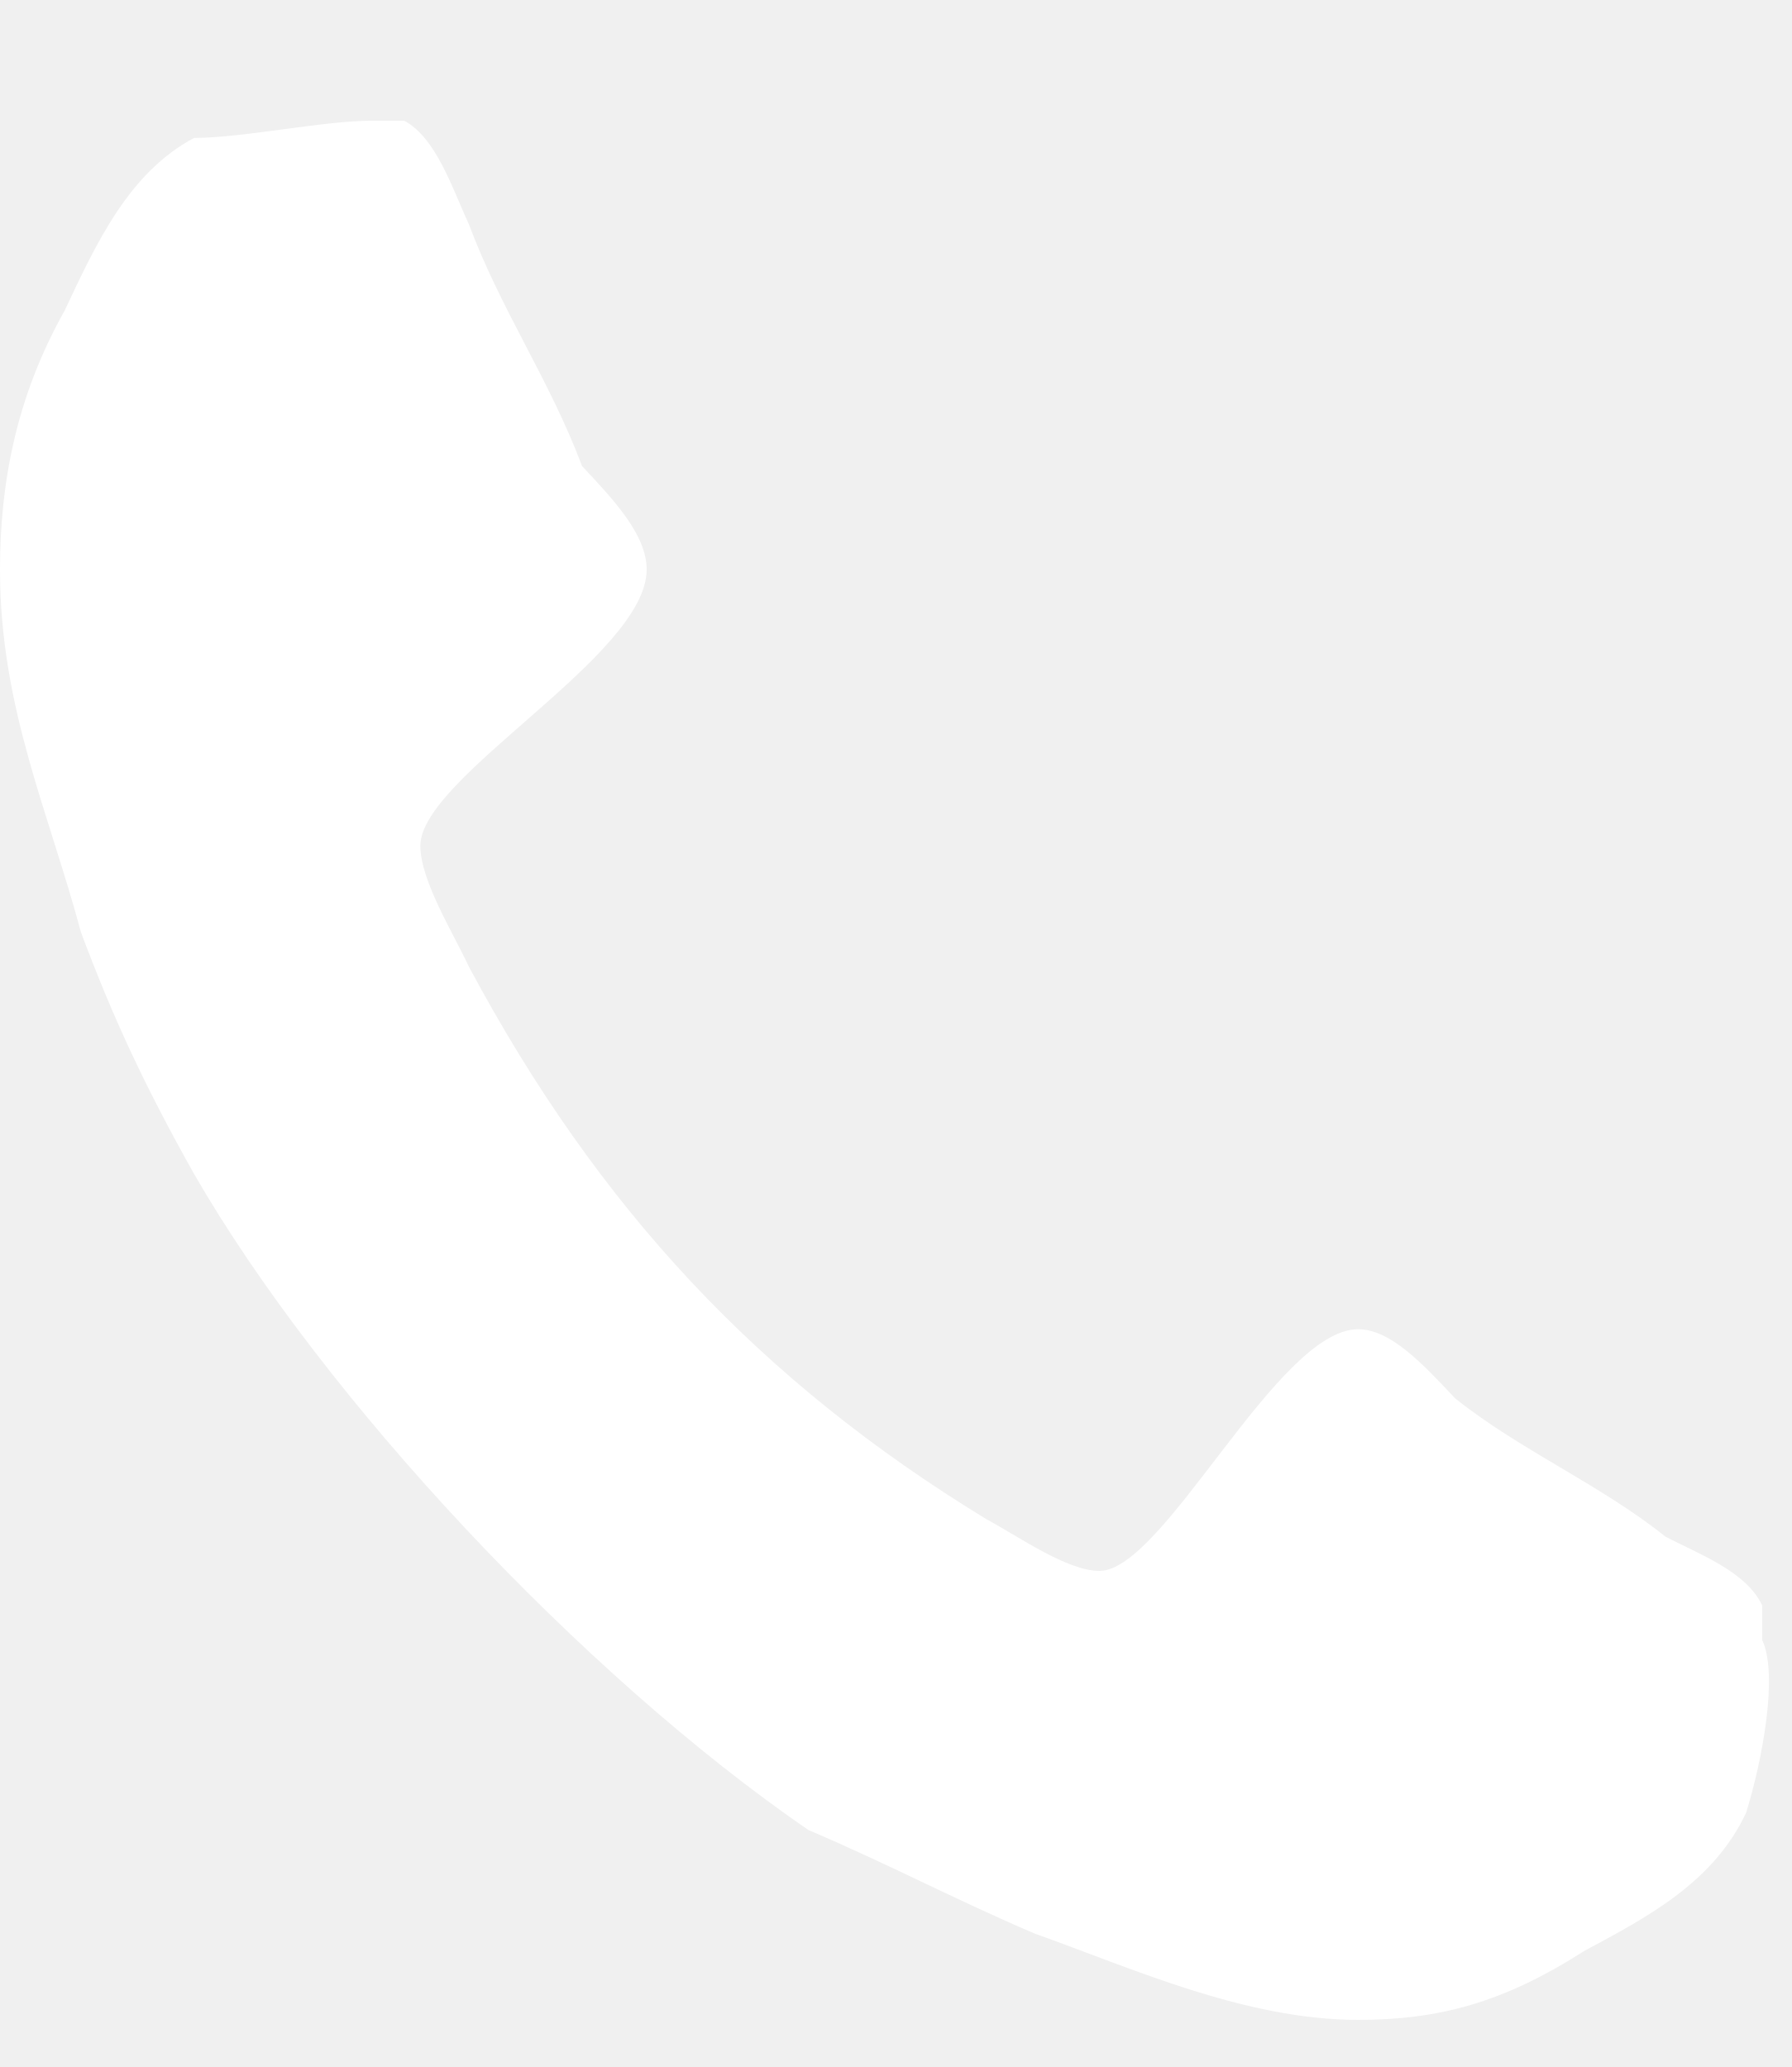
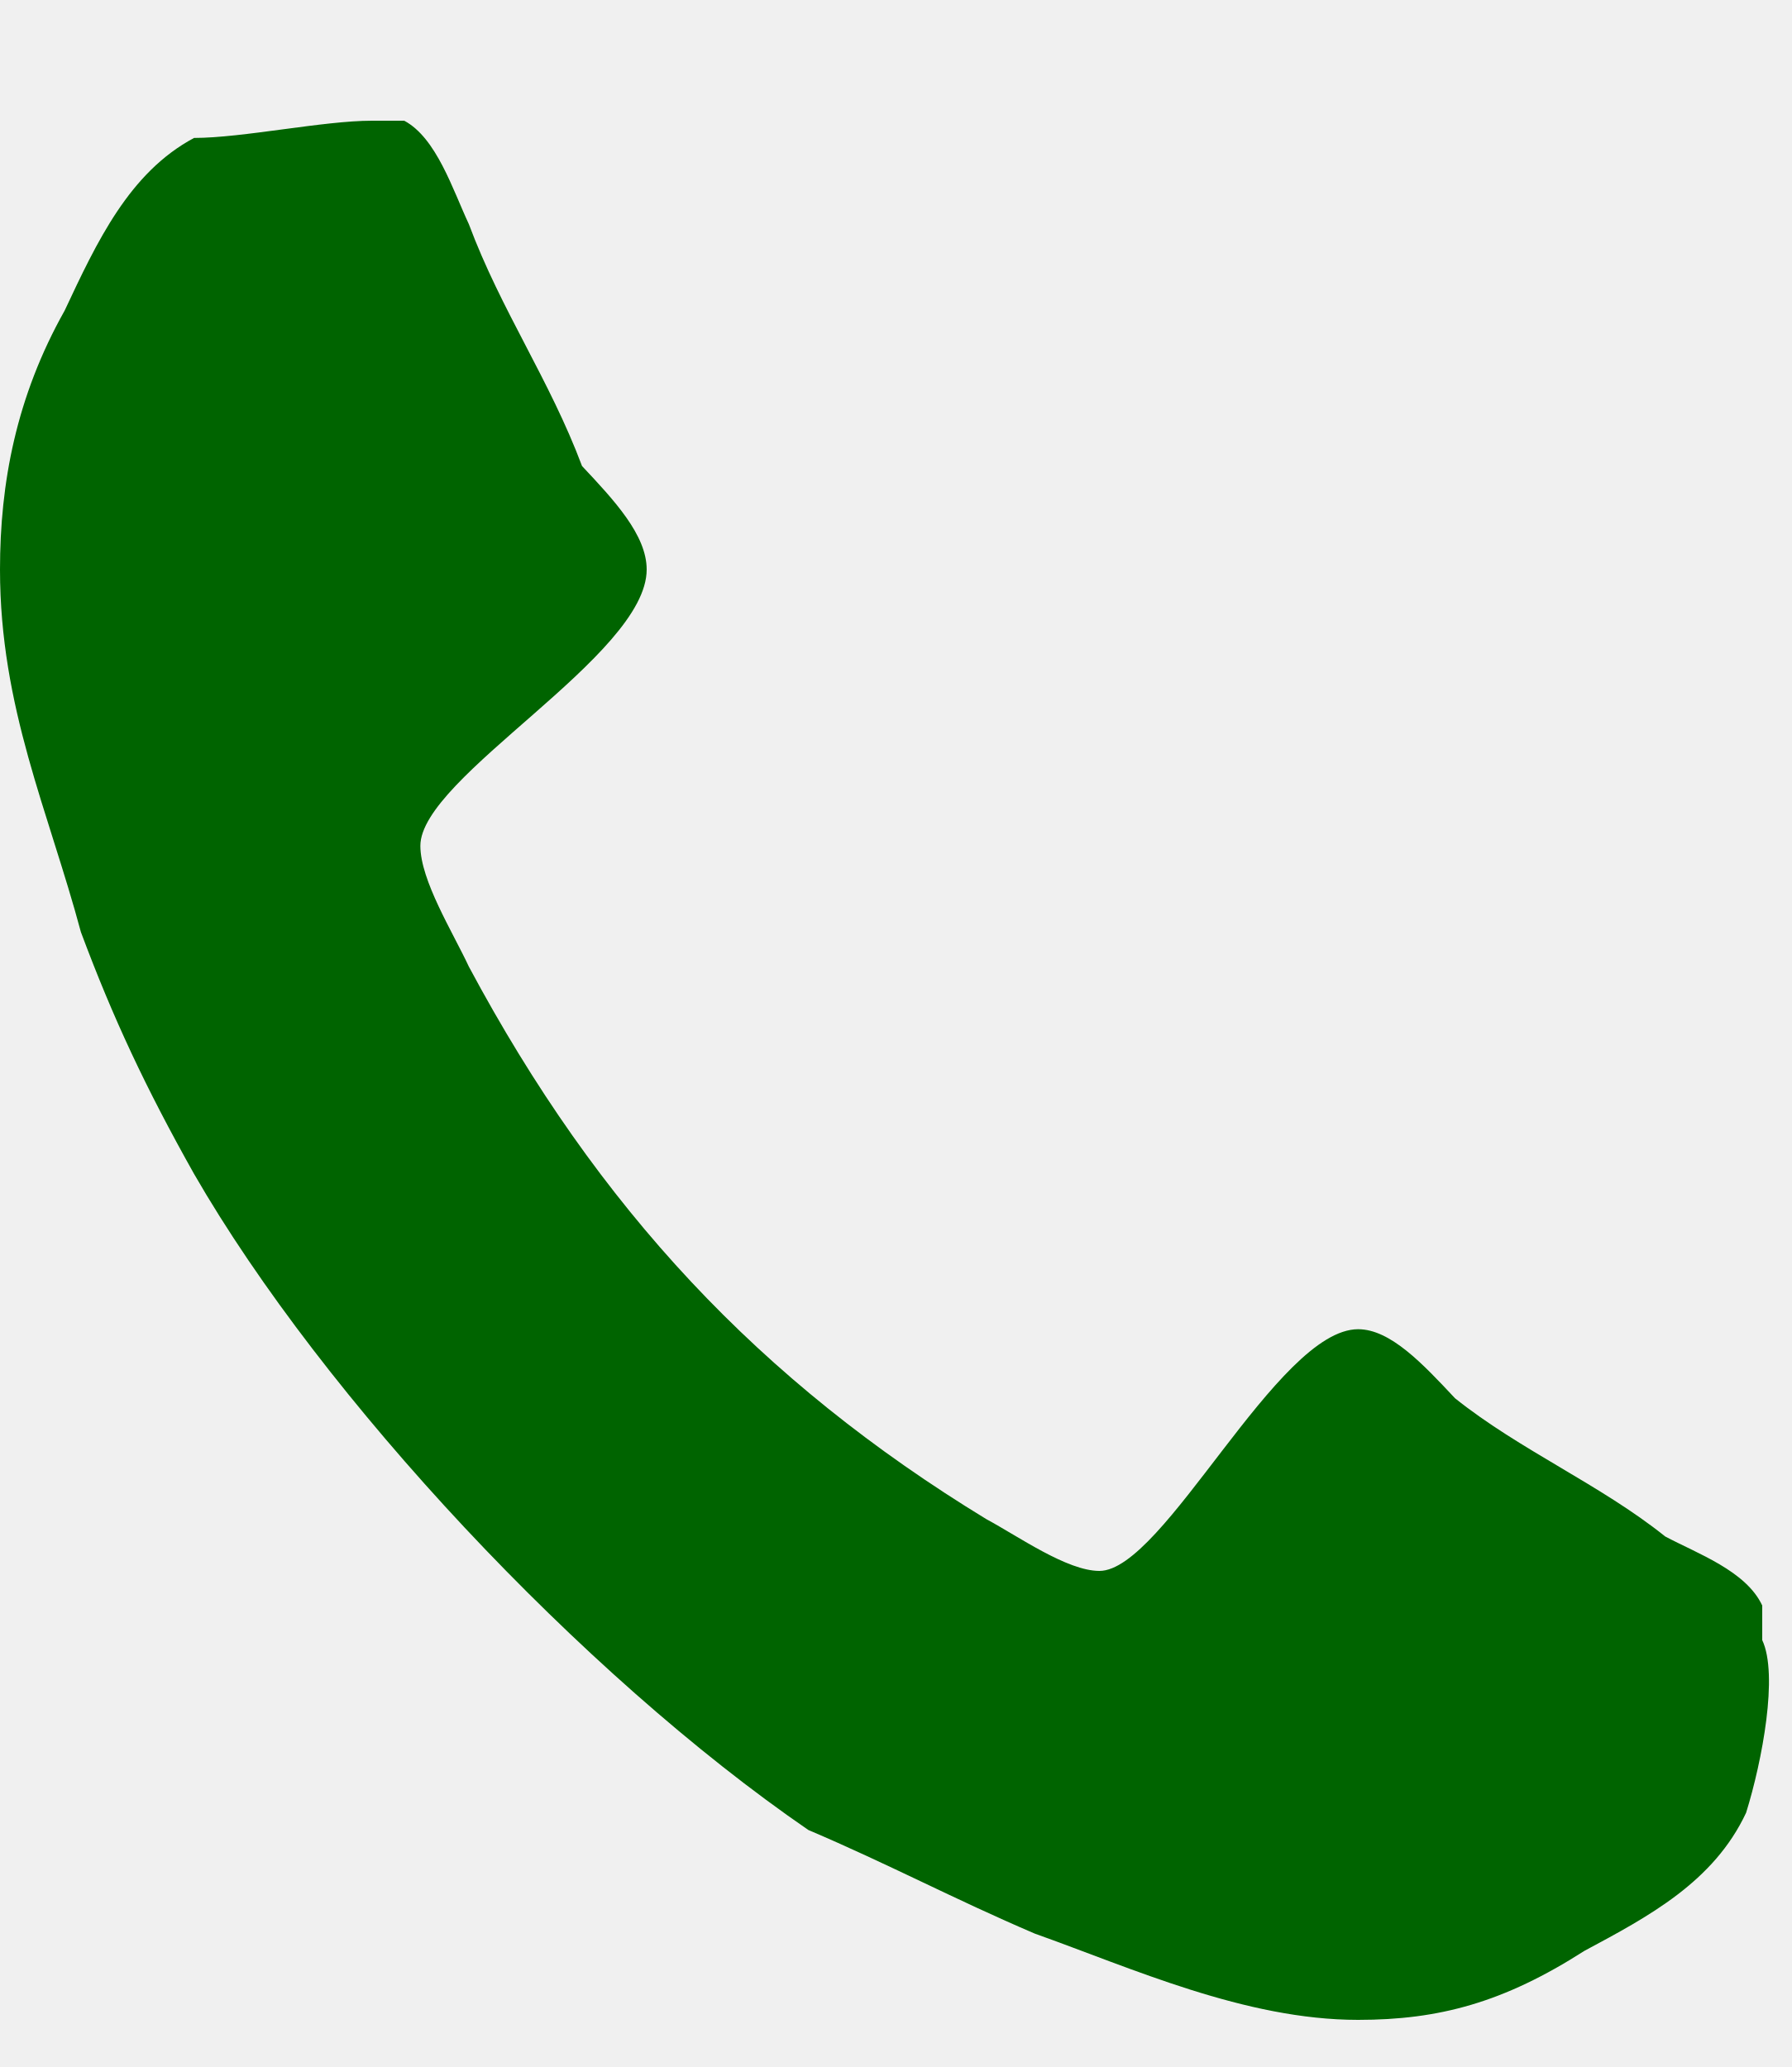
- <svg xmlns="http://www.w3.org/2000/svg" width="13" height="15" viewBox="0 0 13 15" fill="none">
-   <path d="M12.669 13.155C12.434 13.656 11.965 13.906 11.496 14.157C10.909 14.533 10.44 14.658 9.854 14.658C9.033 14.658 8.211 14.282 7.508 14.032C6.921 13.781 6.452 13.53 5.865 13.28C4.223 12.152 2.346 10.147 1.408 8.519C1.056 7.892 0.821 7.391 0.587 6.764C0.352 5.887 0 5.136 0 4.133C0 3.507 0.117 2.88 0.469 2.254C0.704 1.753 0.938 1.252 1.408 1.001C1.76 1.001 2.346 0.876 2.698 0.876C2.815 0.876 2.815 0.876 2.933 0.876C3.167 1.001 3.285 1.377 3.402 1.627C3.636 2.254 3.988 2.755 4.223 3.382C4.458 3.632 4.692 3.883 4.692 4.133C4.692 4.76 3.05 5.637 3.05 6.138C3.05 6.389 3.285 6.764 3.402 7.015C4.34 8.769 5.513 10.022 7.156 11.024C7.39 11.15 7.742 11.4 7.977 11.4C8.446 11.4 9.267 9.646 9.854 9.646C10.088 9.646 10.323 9.897 10.557 10.147C11.027 10.523 11.613 10.774 12.082 11.15C12.317 11.275 12.669 11.4 12.786 11.651C12.786 11.776 12.786 11.776 12.786 11.902C12.904 12.152 12.786 12.779 12.669 13.155Z" fill="white" />
+ <svg xmlns="http://www.w3.org/2000/svg" width="13" height="15" viewBox="0 0 13 15">
+   <path d="M12.669 13.155C12.434 13.656 11.965 13.906 11.496 14.157C10.909 14.533 10.44 14.658 9.854 14.658C9.033 14.658 8.211 14.282 7.508 14.032C6.921 13.781 6.452 13.53 5.865 13.28C4.223 12.152 2.346 10.147 1.408 8.519C1.056 7.892 0.821 7.391 0.587 6.764C0.352 5.887 0 5.136 0 4.133C0 3.507 0.117 2.88 0.469 2.254C0.704 1.753 0.938 1.252 1.408 1.001C1.76 1.001 2.346 0.876 2.698 0.876C2.815 0.876 2.815 0.876 2.933 0.876C3.167 1.001 3.285 1.377 3.402 1.627C3.636 2.254 3.988 2.755 4.223 3.382C4.458 3.632 4.692 3.883 4.692 4.133C4.692 4.76 3.05 5.637 3.05 6.138C3.05 6.389 3.285 6.764 3.402 7.015C4.34 8.769 5.513 10.022 7.156 11.024C7.39 11.15 7.742 11.4 7.977 11.4C8.446 11.4 9.267 9.646 9.854 9.646C10.088 9.646 10.323 9.897 10.557 10.147C11.027 10.523 11.613 10.774 12.082 11.15C12.317 11.275 12.669 11.4 12.786 11.651C12.786 11.776 12.786 11.776 12.786 11.902C12.904 12.152 12.786 12.779 12.669 13.155Z" fill="darkgreen" />
</svg>
